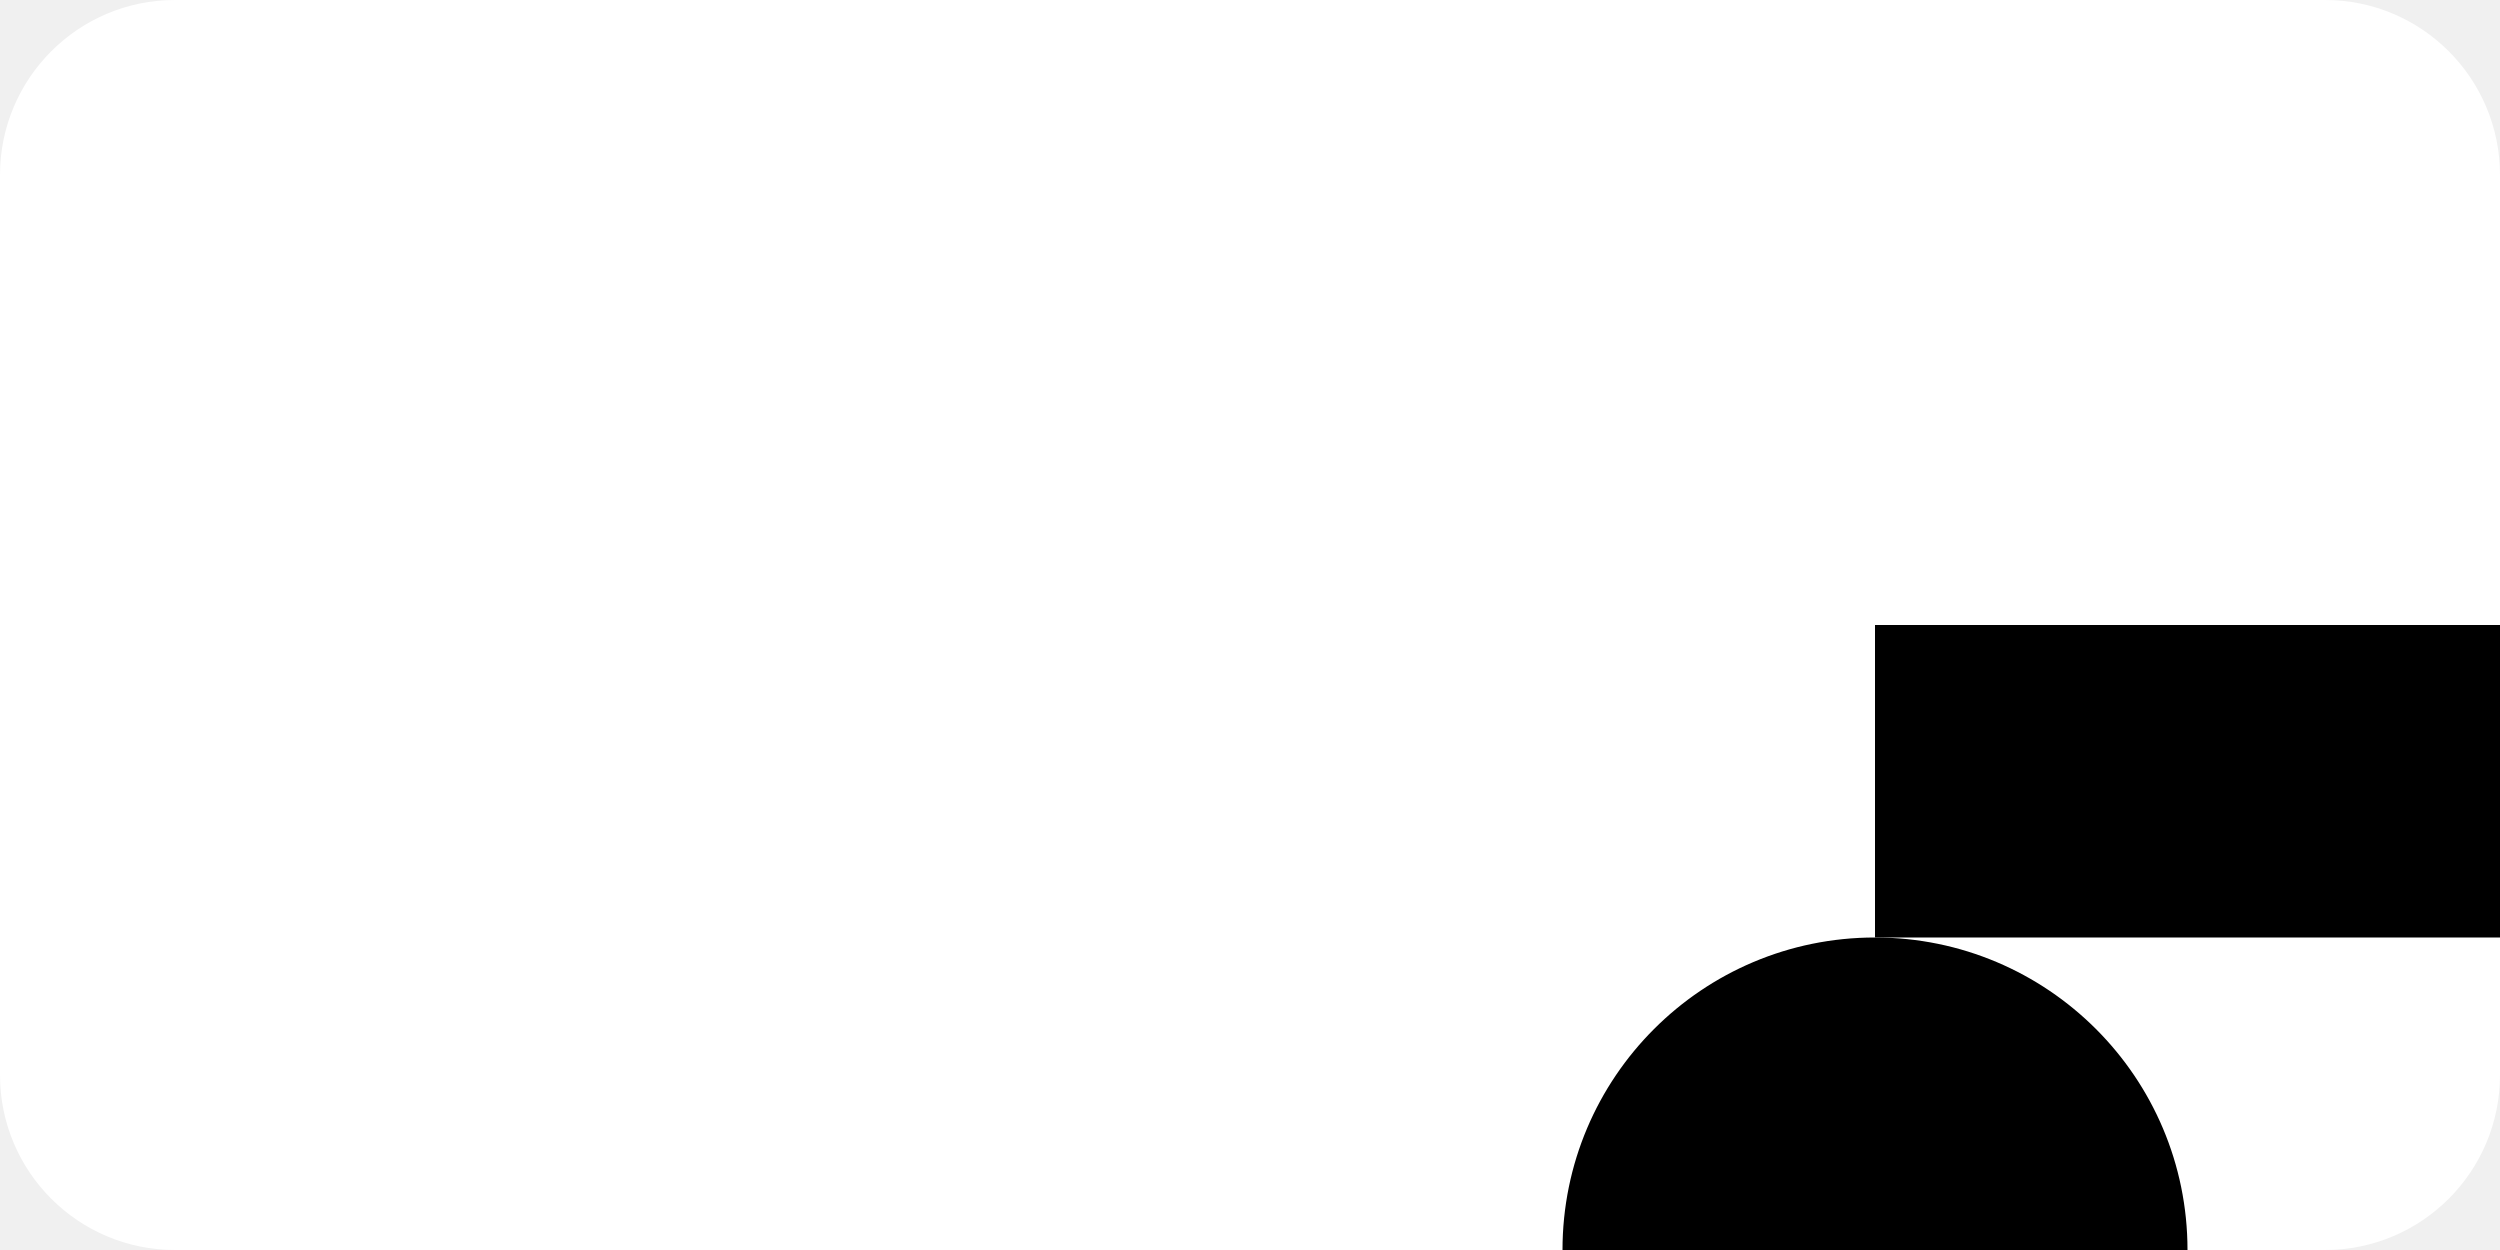
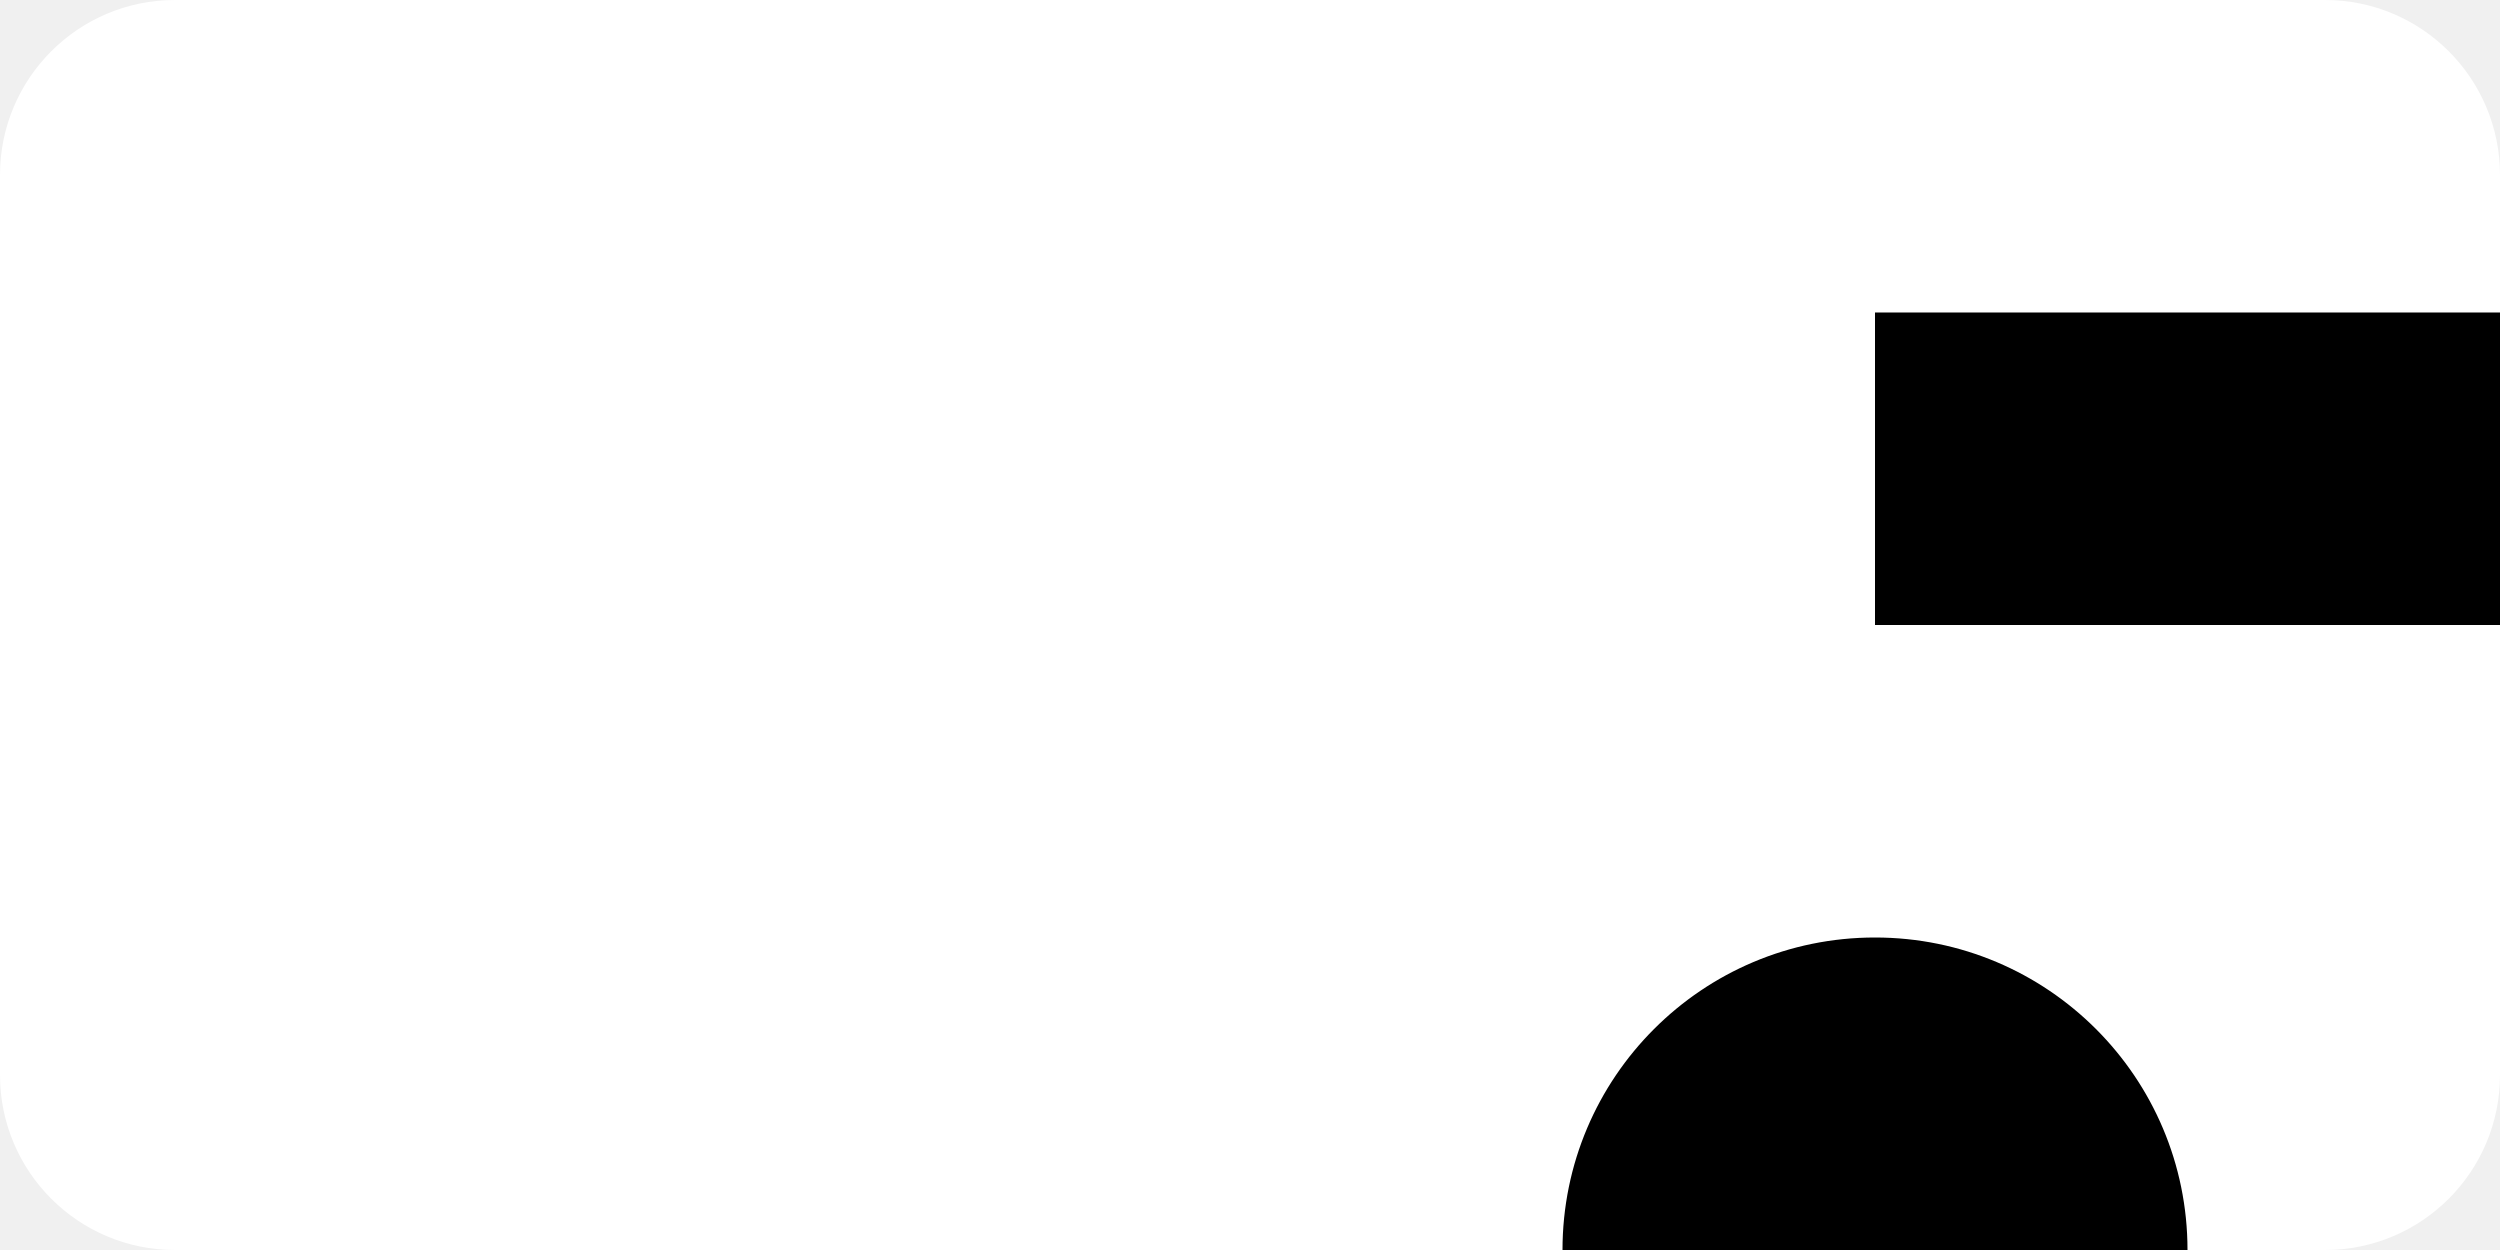
<svg xmlns="http://www.w3.org/2000/svg" viewBox="0 0 400 200">
  <rect x="0" y="0" width="100%" height="200px" rx="28" ry="28" fill="white" />
-   <rect x="300" y="100" width="100" height="50" fill="black" />
+   <rect x="300" y="50" width="100" height="50" fill="black" />
  <circle cx="300" cy="200" r="50" fill="black" />
</svg>
